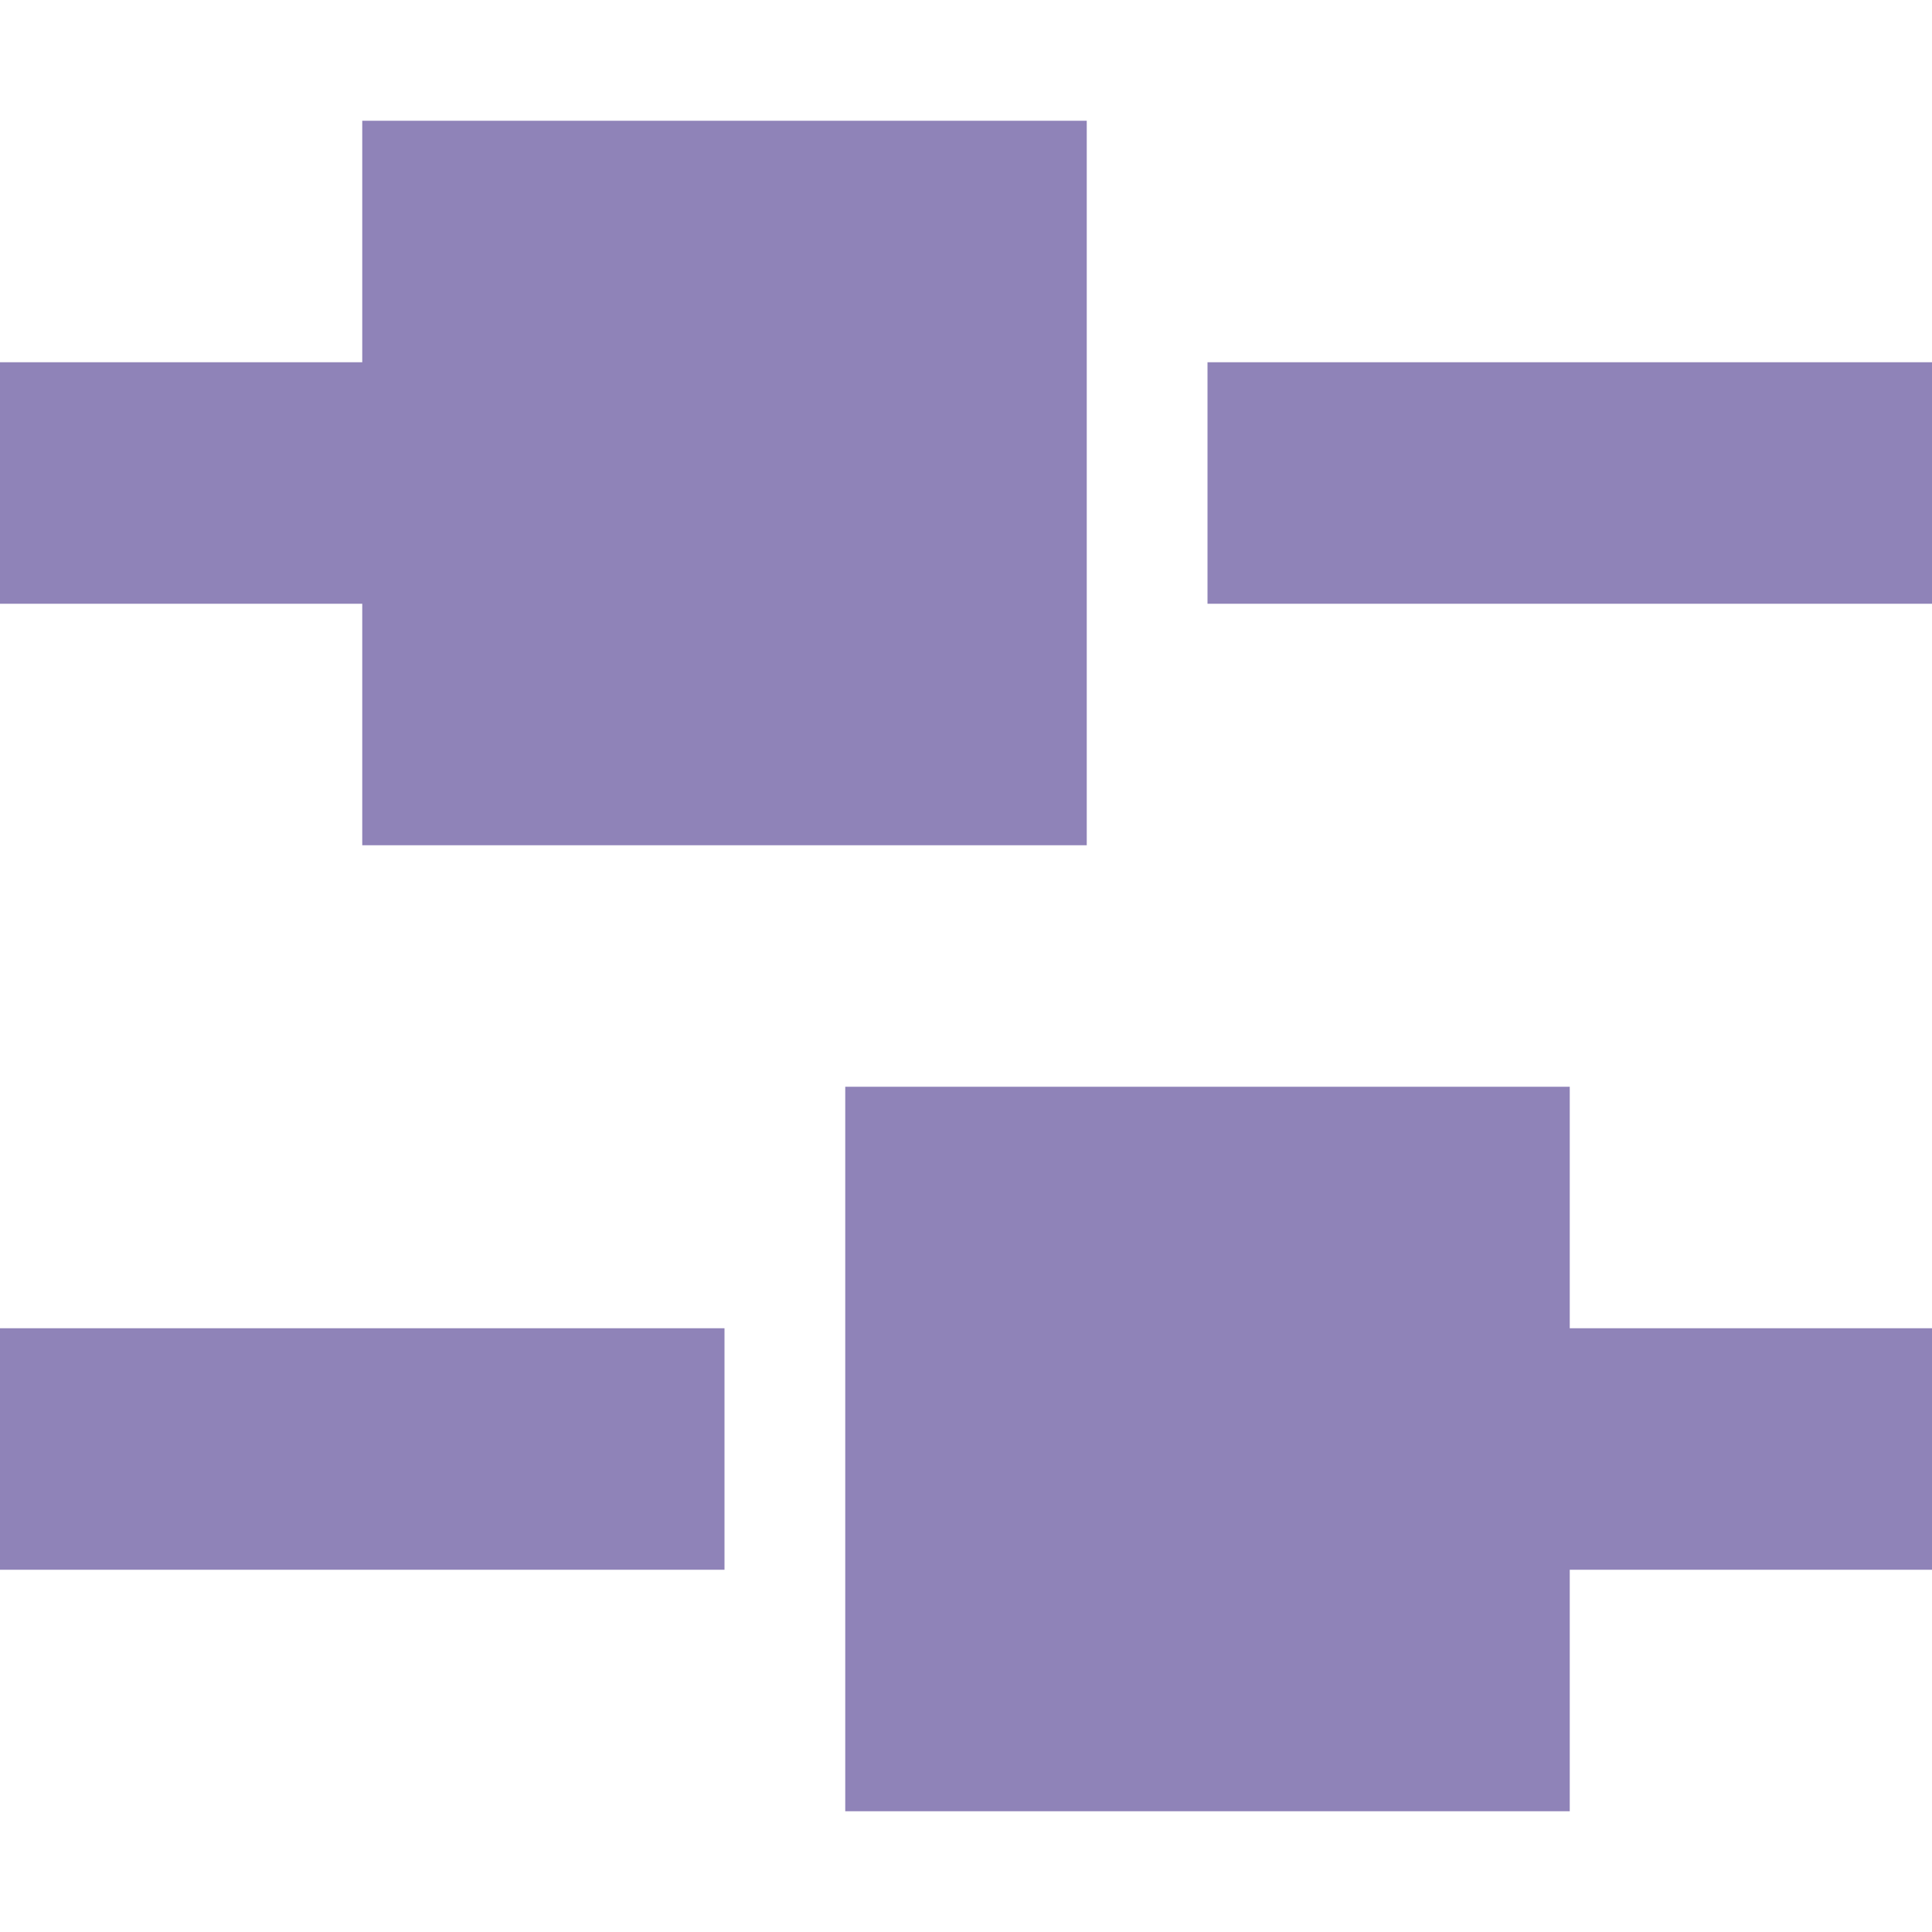
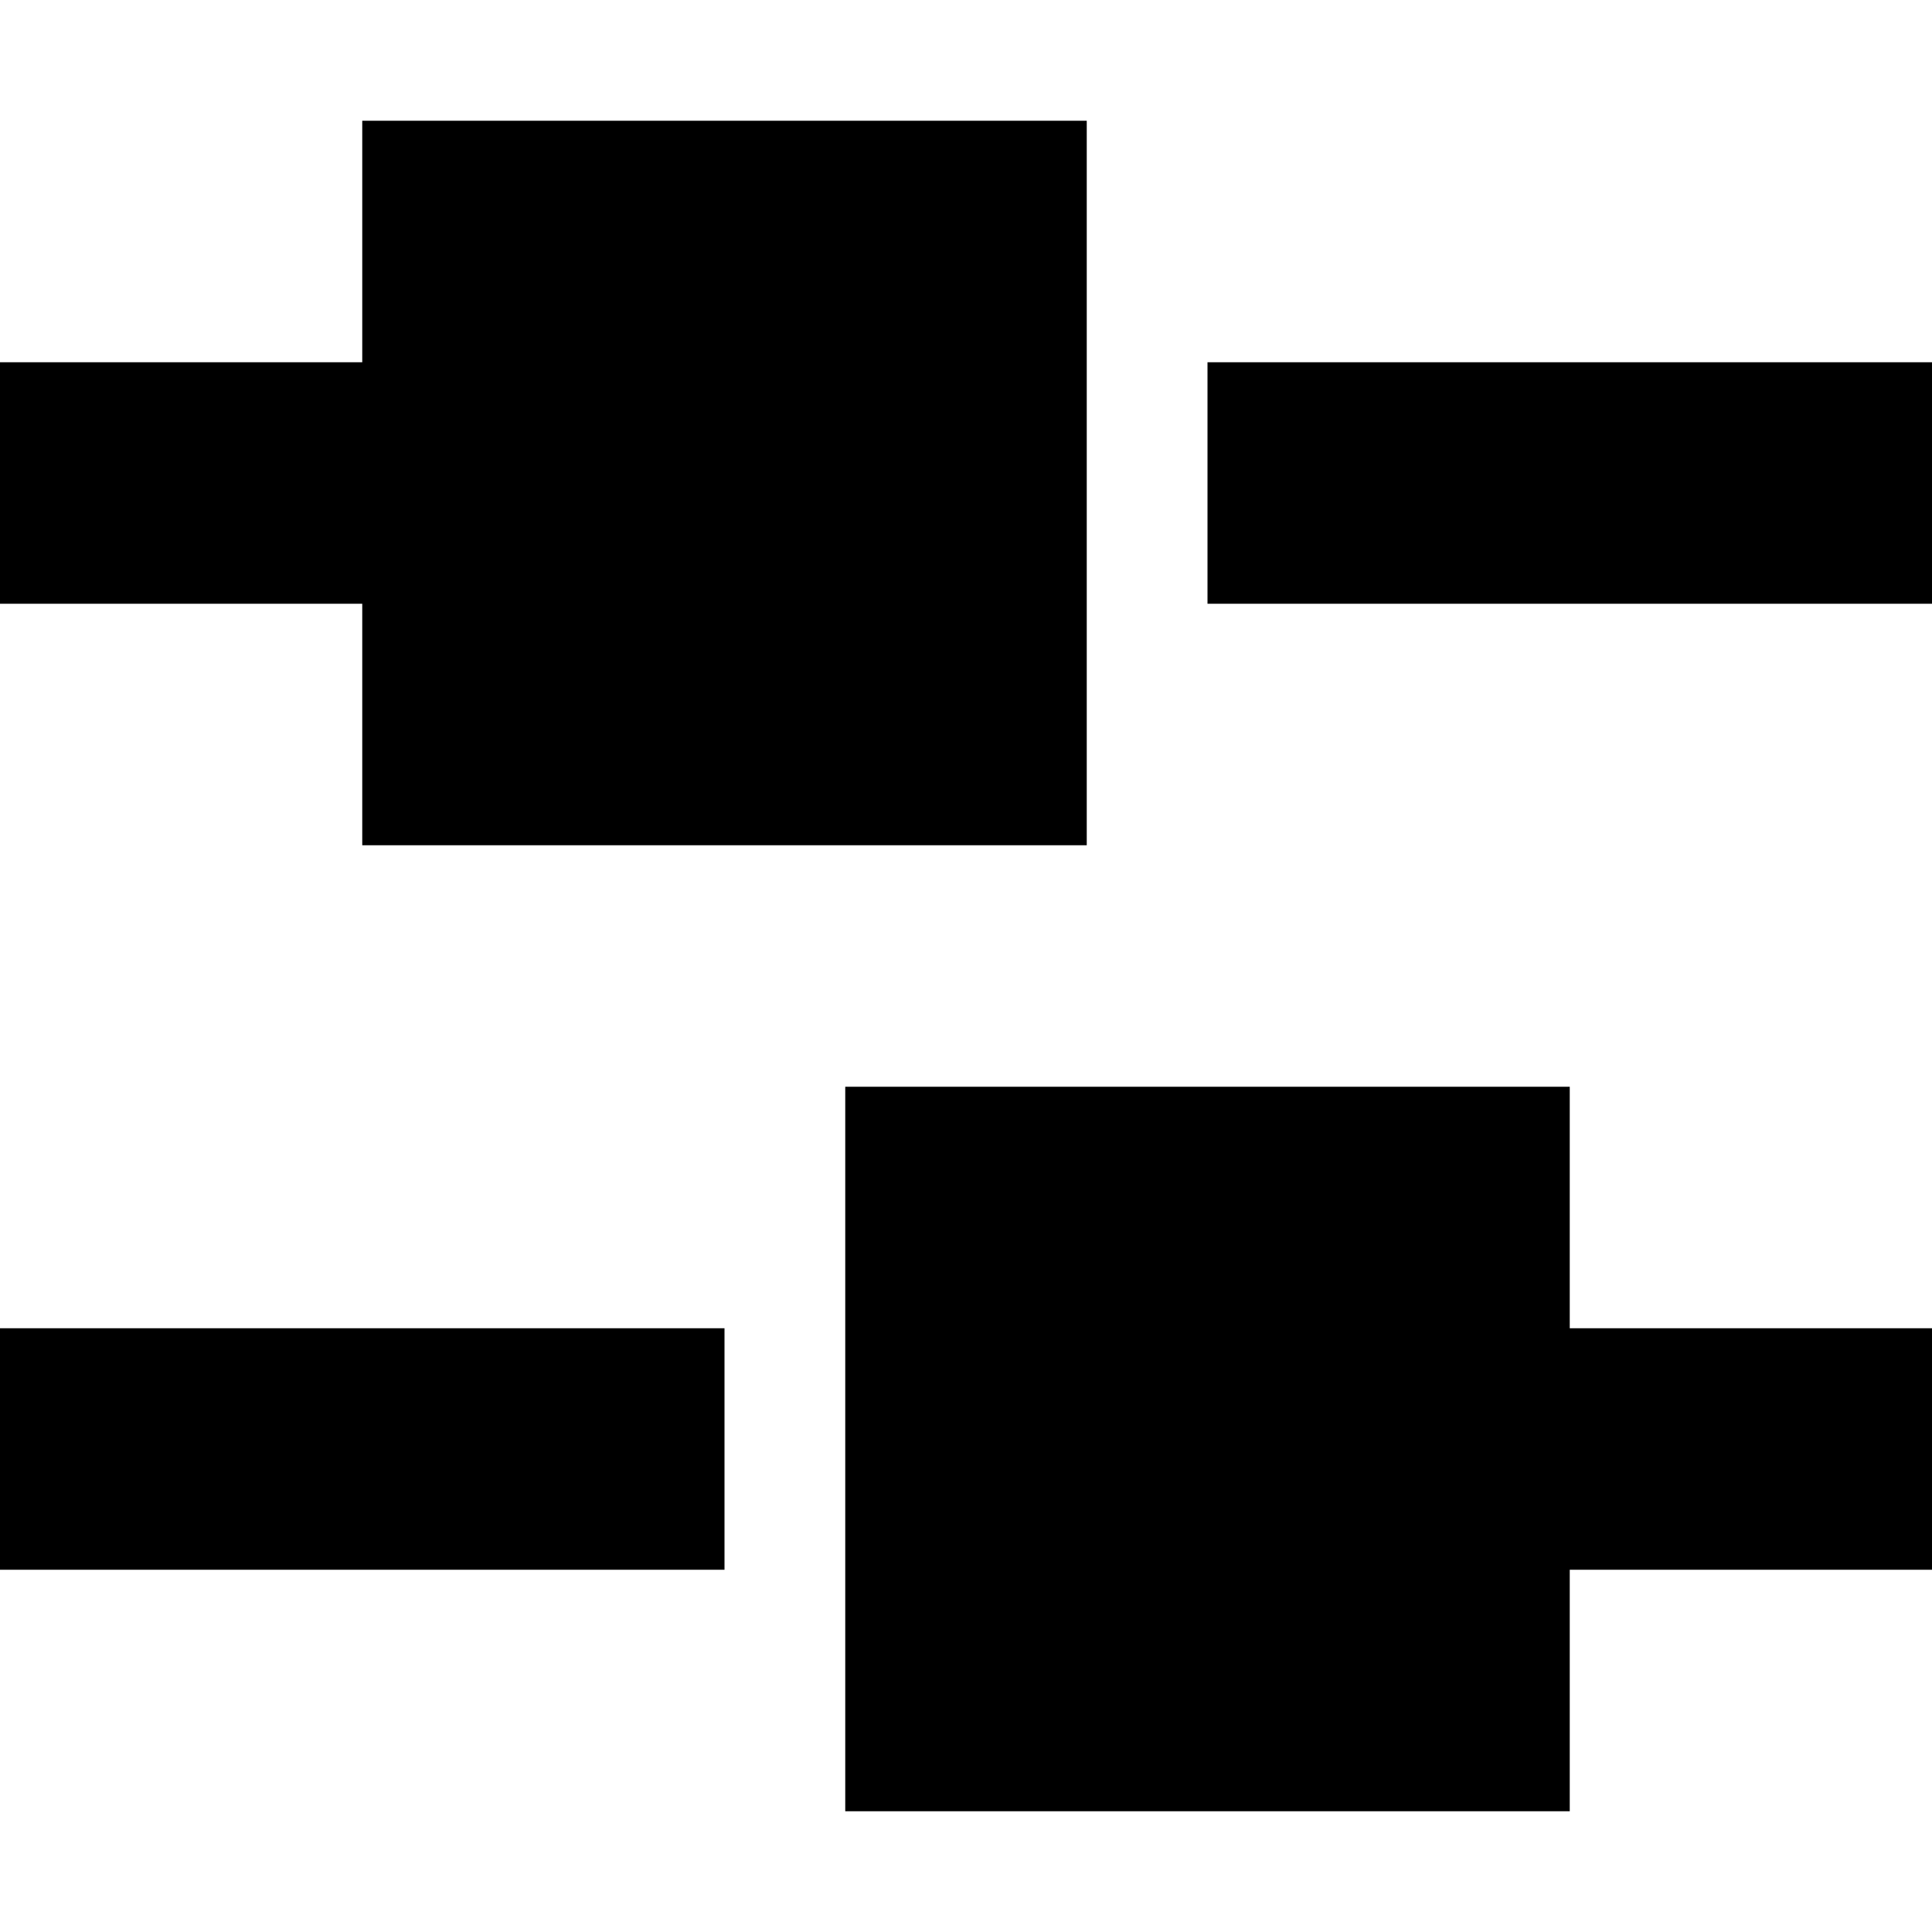
- <svg xmlns="http://www.w3.org/2000/svg" version="1.1" id="Layer_1" x="0px" y="0px" width="16px" height="16px" viewBox="0 0 16 16" style="enable-background:new 0 0 16 16;" xml:space="preserve">
-   <style type="text/css">
- 	.st0{fill:#8F83B8;}
- </style>
+ <svg xmlns="http://www.w3.org/2000/svg" version="1.1" id="Layer_1" x="0px" y="0px" width="16px" height="16px" viewBox="0 0 16 16" enable-background="new 0 0 16 16" xml:space="preserve">
  <g>
-     <rect x="10" y="3" class="st0" width="6" height="2" />
-     <polygon class="st0" points="3,7 9,7 9,1 3,1 3,3 0,3 0,5 3,5  " />
-     <rect y="11" class="st0" width="6" height="2" />
-     <polygon class="st0" points="13,9 7,9 7,15 13,15 13,13 16,13 16,11 13,11  " />
+     <rect x="10" y="3" width="6" height="2" />
+     <polygon points="3,7 9,7 9,1 3,1 3,3 0,3 0,5 3,5  " />
+     <rect y="11" width="6" height="2" />
+     <polygon points="13,9 7,9 7,15 13,15 13,13 16,13 16,11 13,11  " />
  </g>
</svg>
